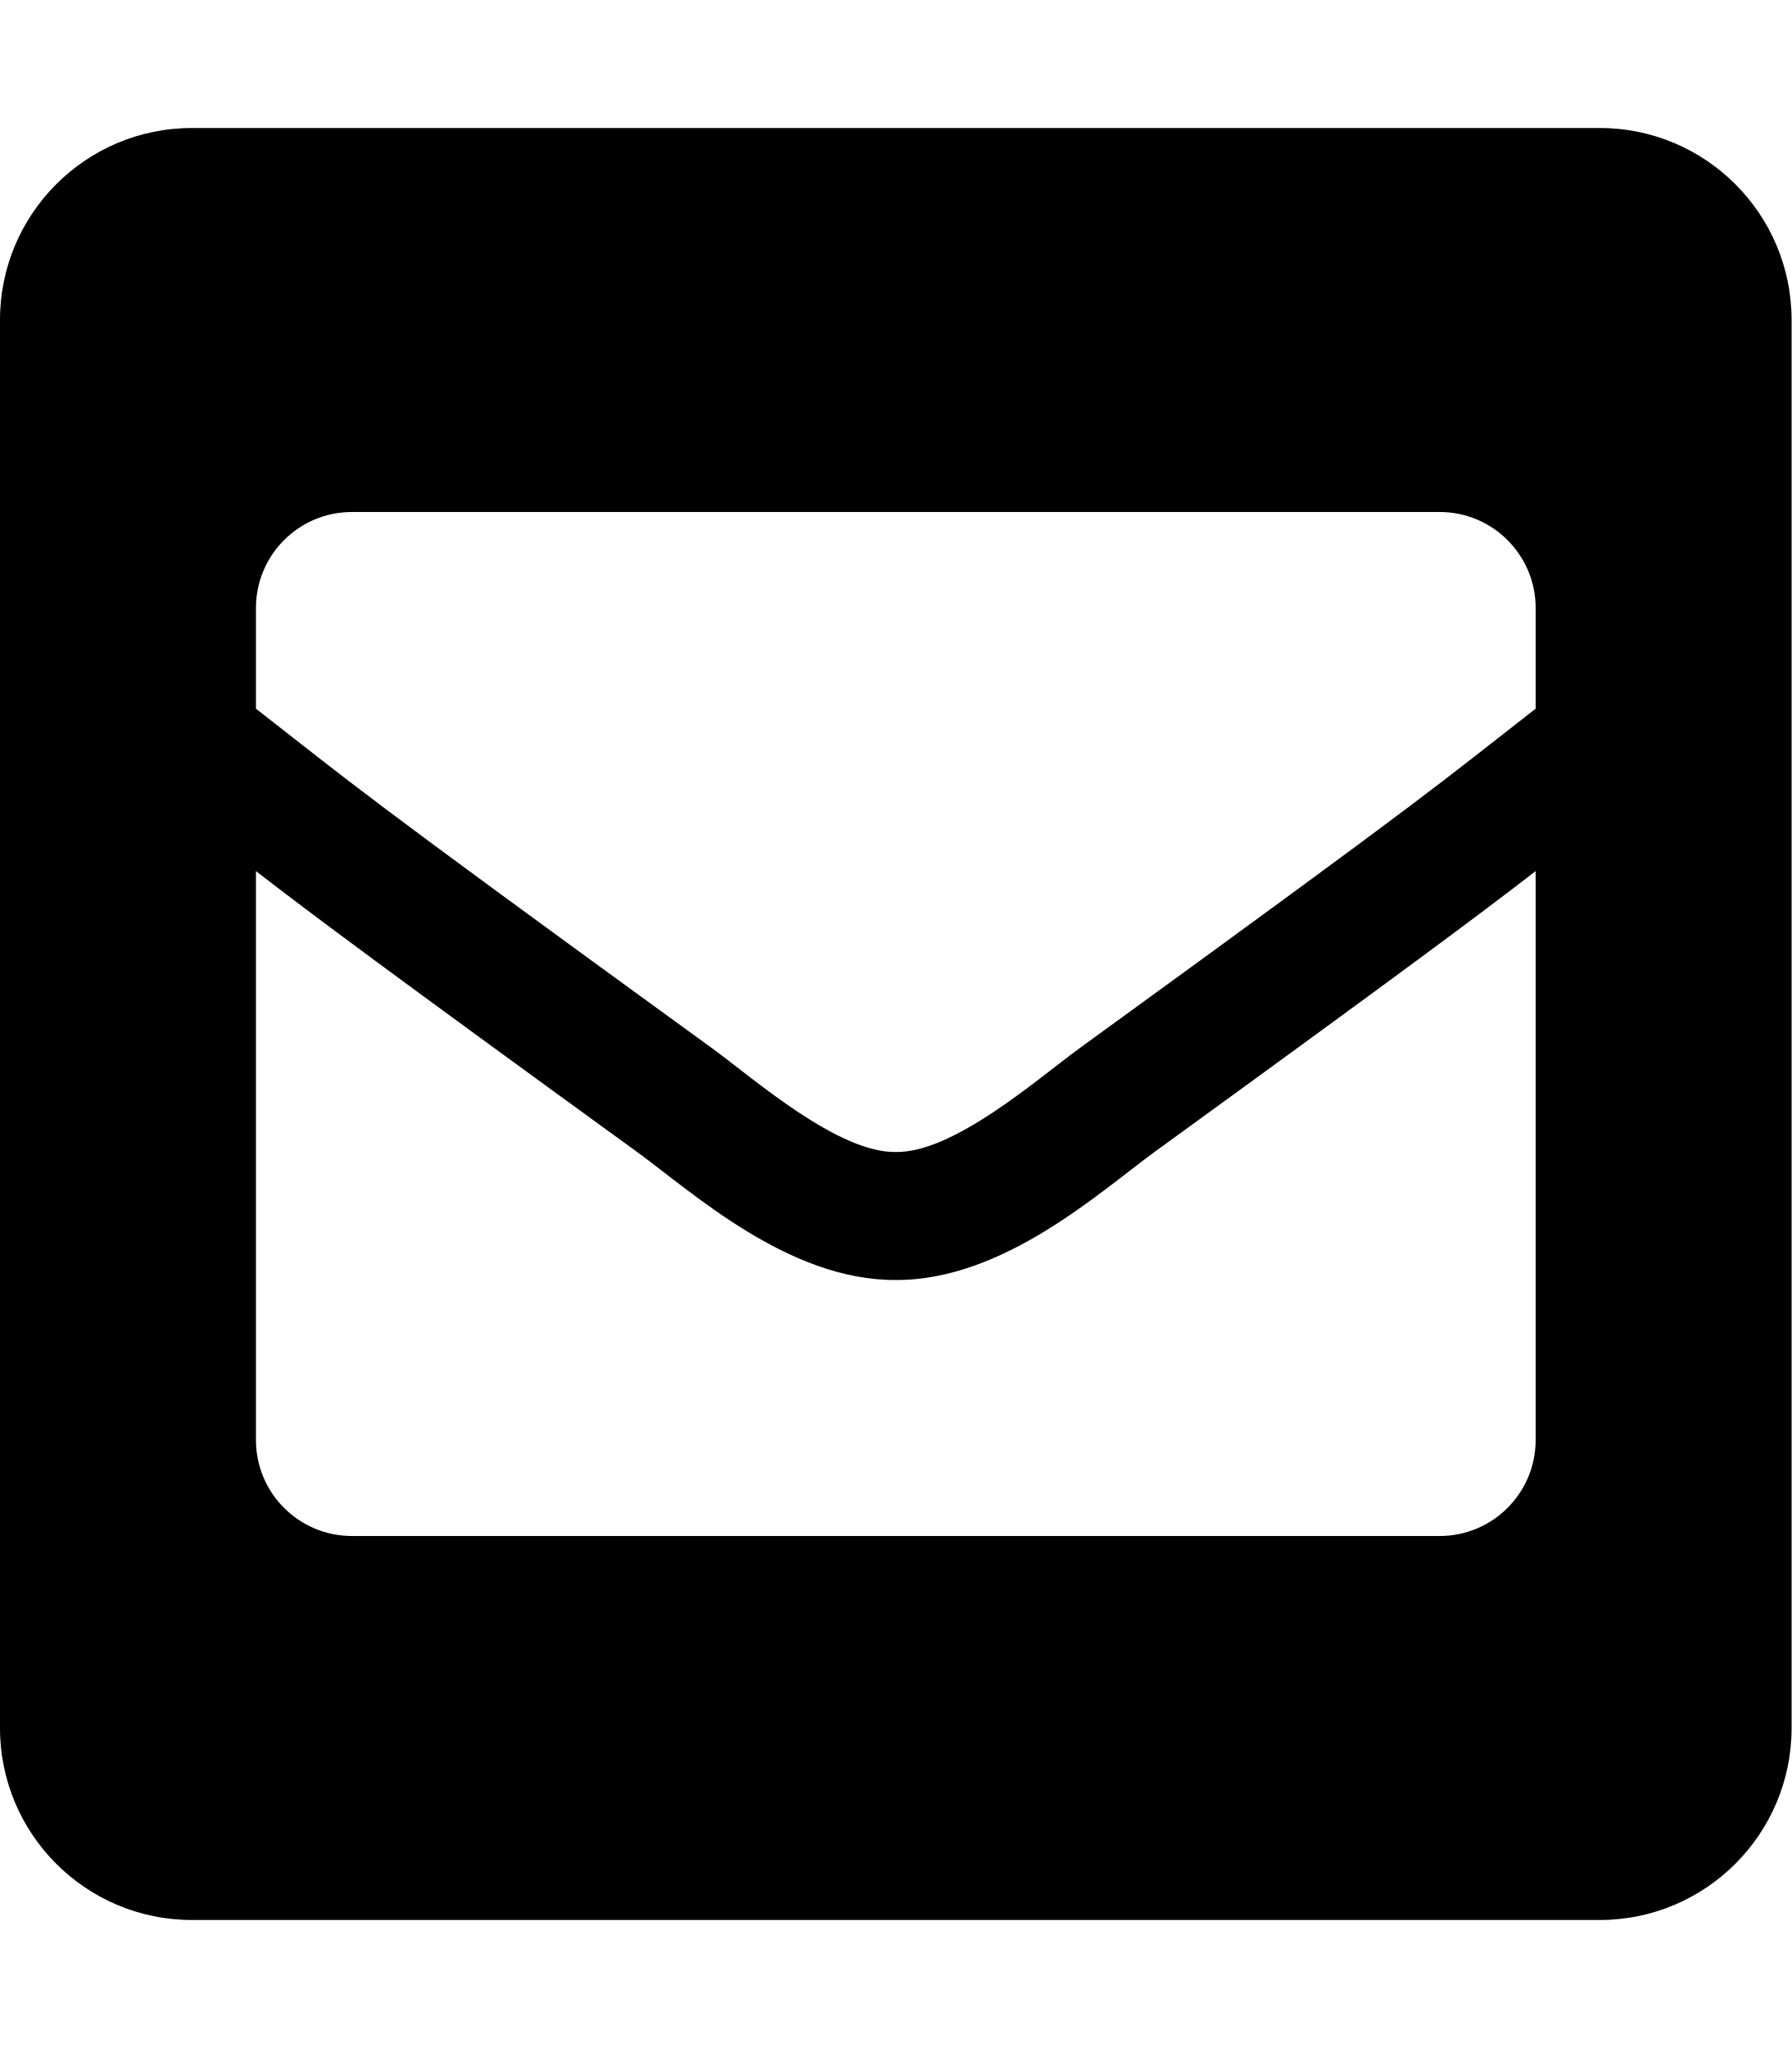
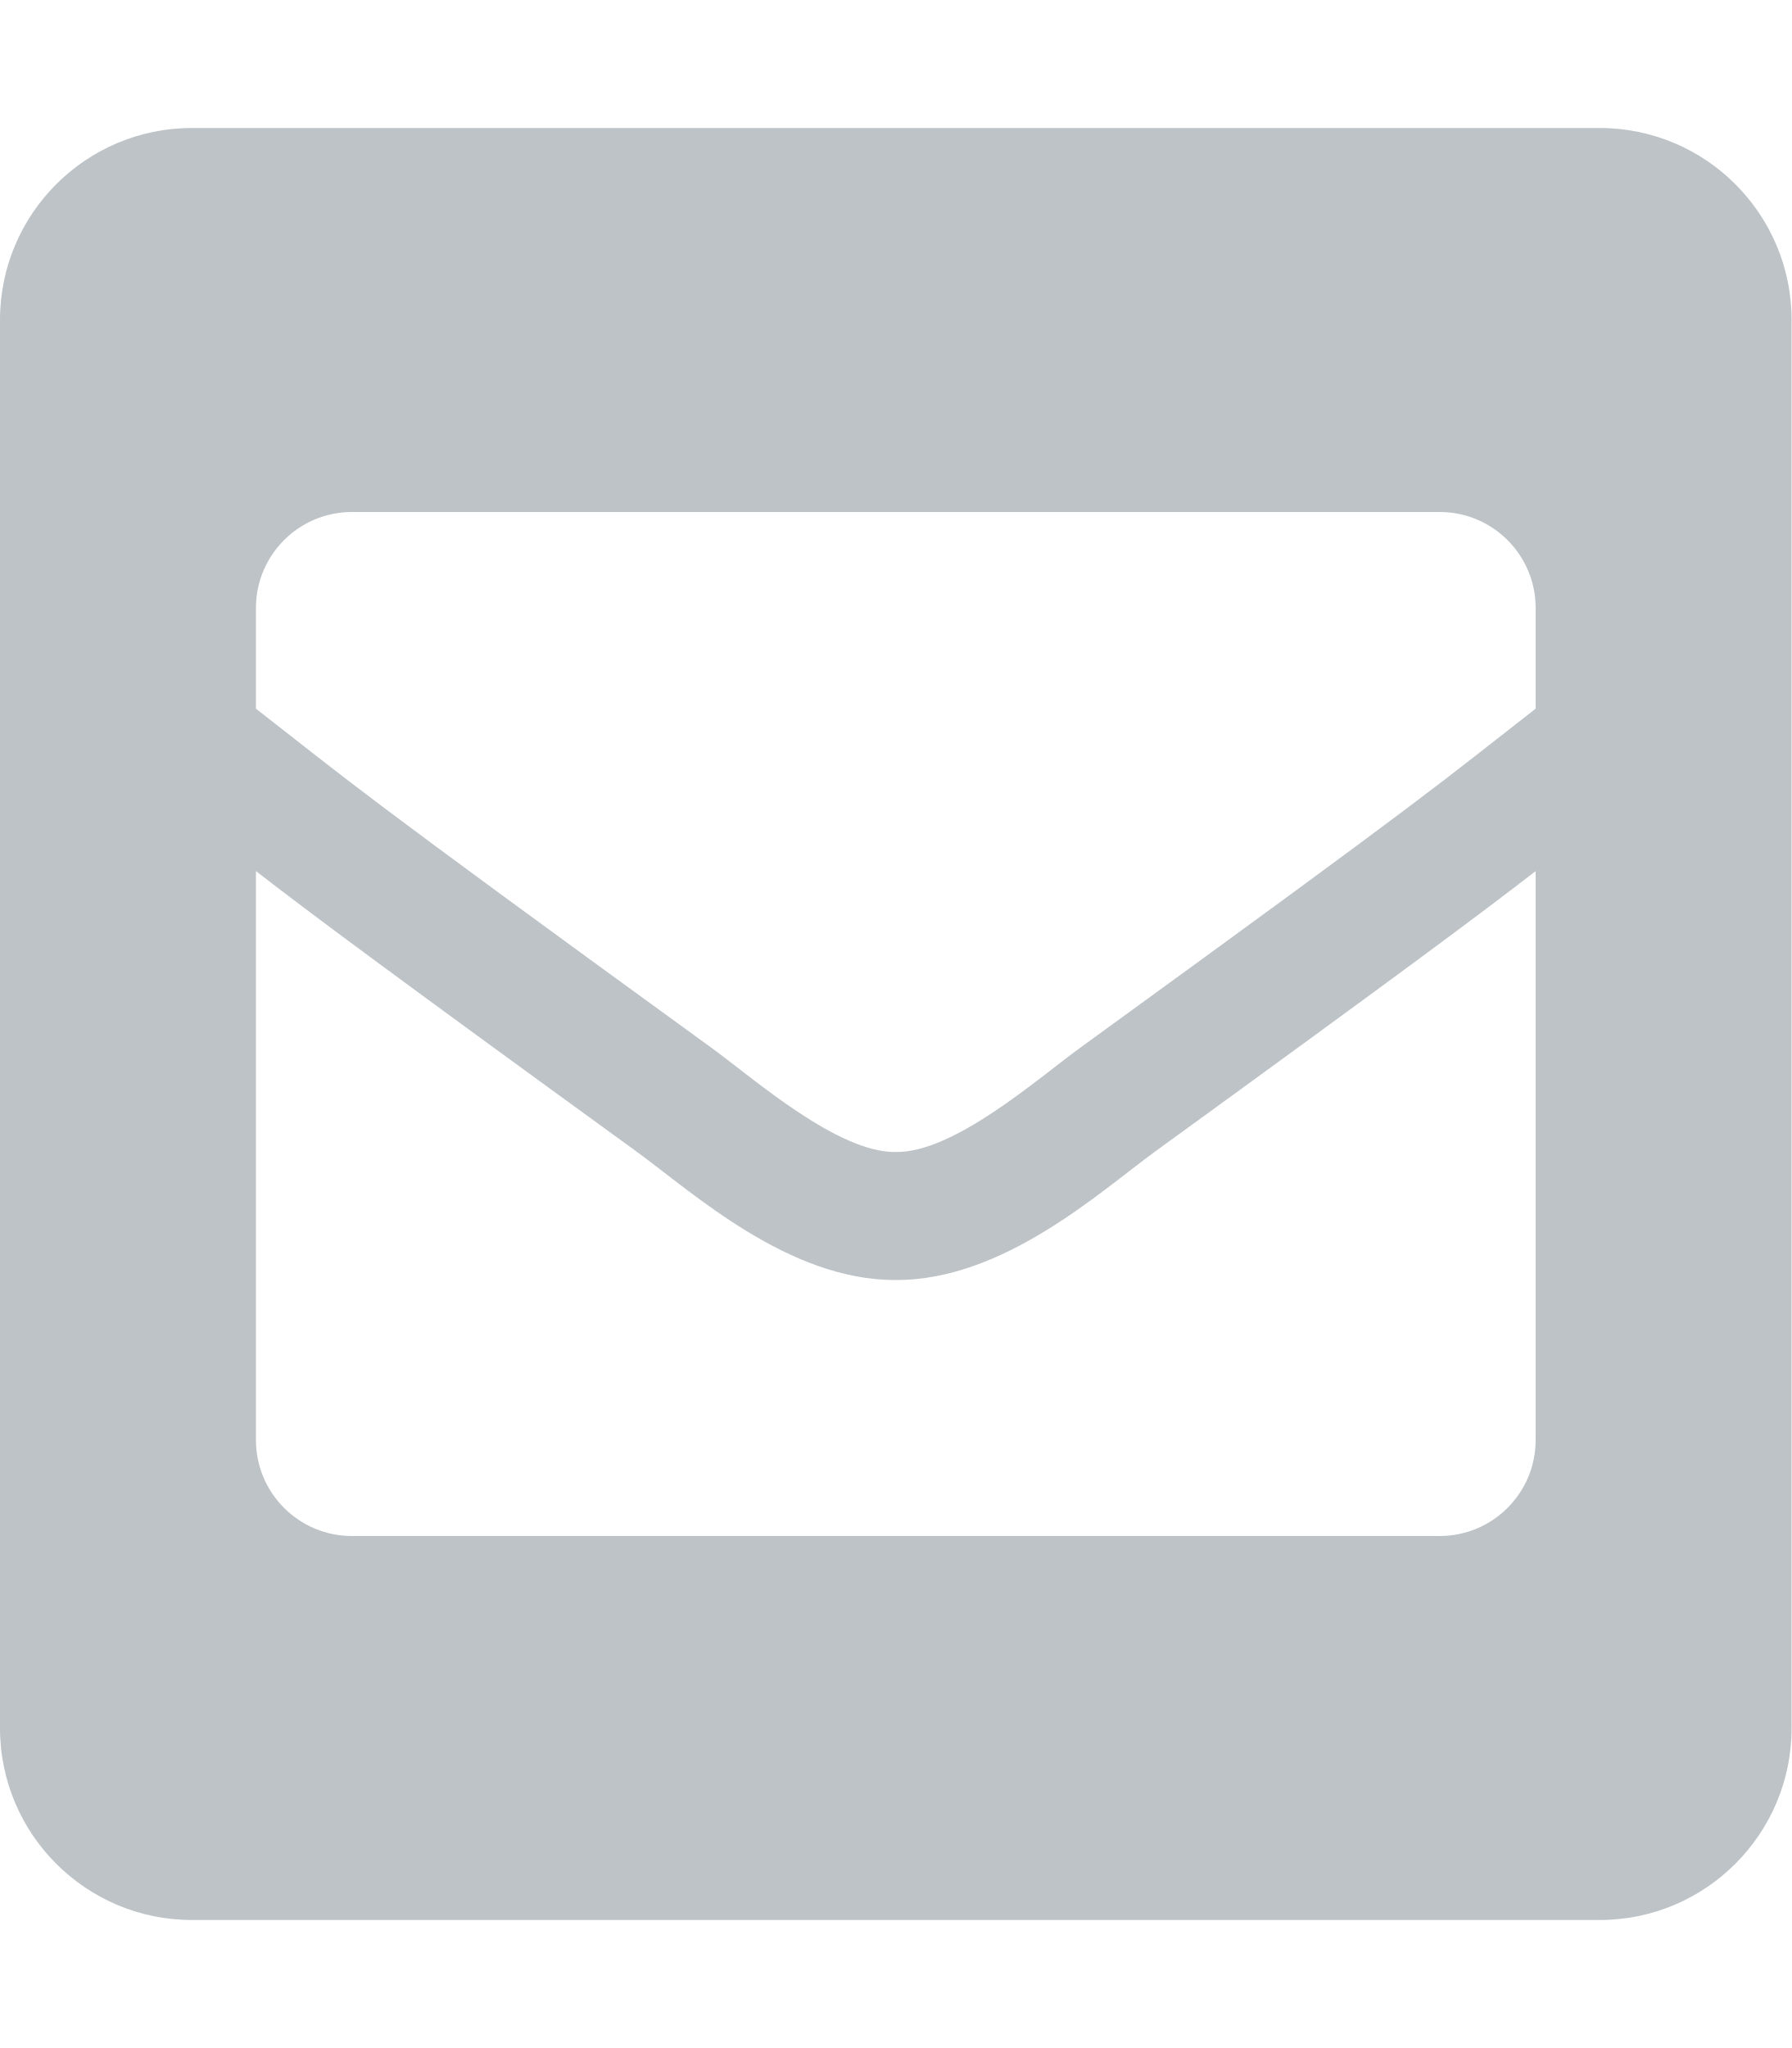
<svg xmlns="http://www.w3.org/2000/svg" aria-hidden="true" focusable="false" data-prefix="fas" data-icon="envelope-square" class="svg-inline--fa fa-envelope-square fa-w-14" role="img" viewBox="0 0 448 512">
-   <path fill="currentColor" d="M400 32H48C21.49 32 0 53.49 0 80v352c0 26.51 21.49 48 48 48h352c26.51 0 48-21.49 48-48V80c0-26.51-21.49-48-48-48zM178.117 262.104C87.429 196.287 88.353 196.121 64 177.167V152c0-13.255 10.745-24 24-24h272c13.255 0 24 10.745 24 24v25.167c-24.371 18.969-23.434 19.124-114.117 84.938-10.5 7.655-31.392 26.12-45.883 25.894-14.503.218-35.367-18.227-45.883-25.895zM384 217.775V360c0 13.255-10.745 24-24 24H88c-13.255 0-24-10.745-24-24V217.775c13.958 10.794 33.329 25.236 95.303 70.214 14.162 10.341 37.975 32.145 64.694 32.01 26.887.134 51.037-22.041 64.72-32.025 61.958-44.965 81.325-59.406 95.283-70.199z" />
+   <path fill="#bdc3c7" d="M400 32H48C21.49 32 0 53.49 0 80v352c0 26.51 21.49 48 48 48h352c26.51 0 48-21.49 48-48V80c0-26.51-21.49-48-48-48zM178.117 262.104C87.429 196.287 88.353 196.121 64 177.167V152c0-13.255 10.745-24 24-24h272c13.255 0 24 10.745 24 24v25.167c-24.371 18.969-23.434 19.124-114.117 84.938-10.5 7.655-31.392 26.12-45.883 25.894-14.503.218-35.367-18.227-45.883-25.895zM384 217.775V360c0 13.255-10.745 24-24 24H88c-13.255 0-24-10.745-24-24V217.775c13.958 10.794 33.329 25.236 95.303 70.214 14.162 10.341 37.975 32.145 64.694 32.01 26.887.134 51.037-22.041 64.72-32.025 61.958-44.965 81.325-59.406 95.283-70.199z" />
</svg>
